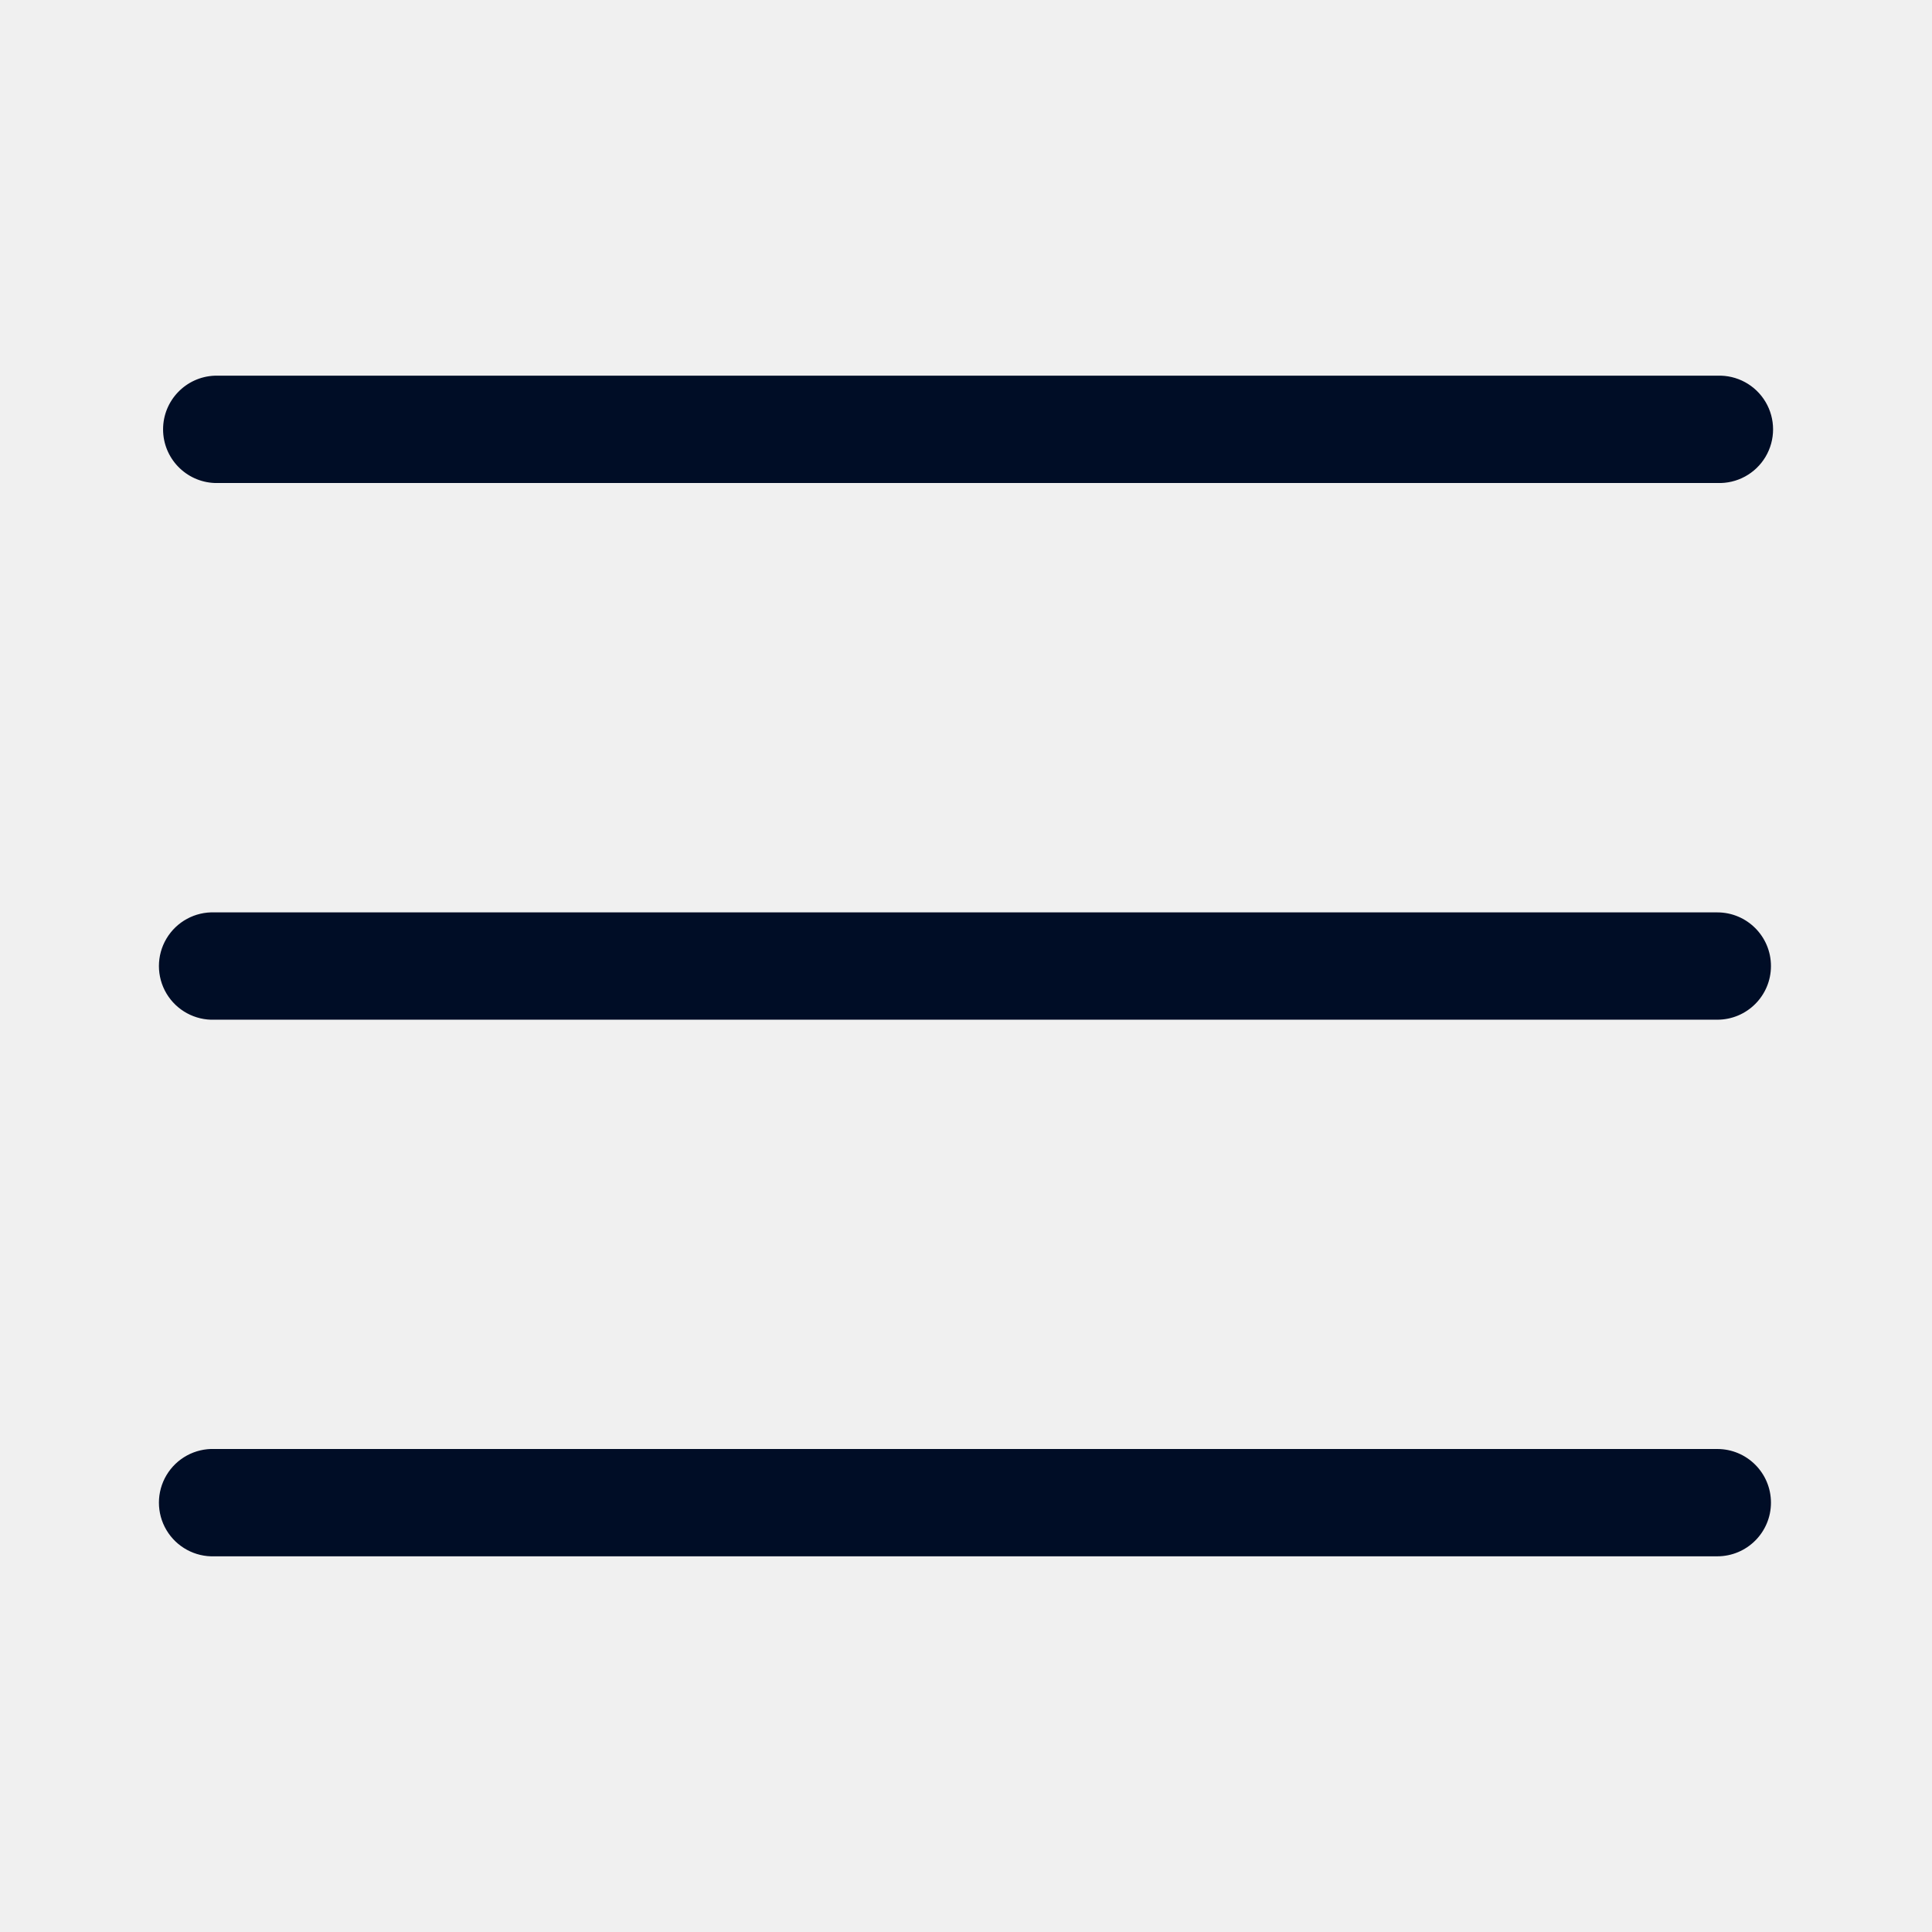
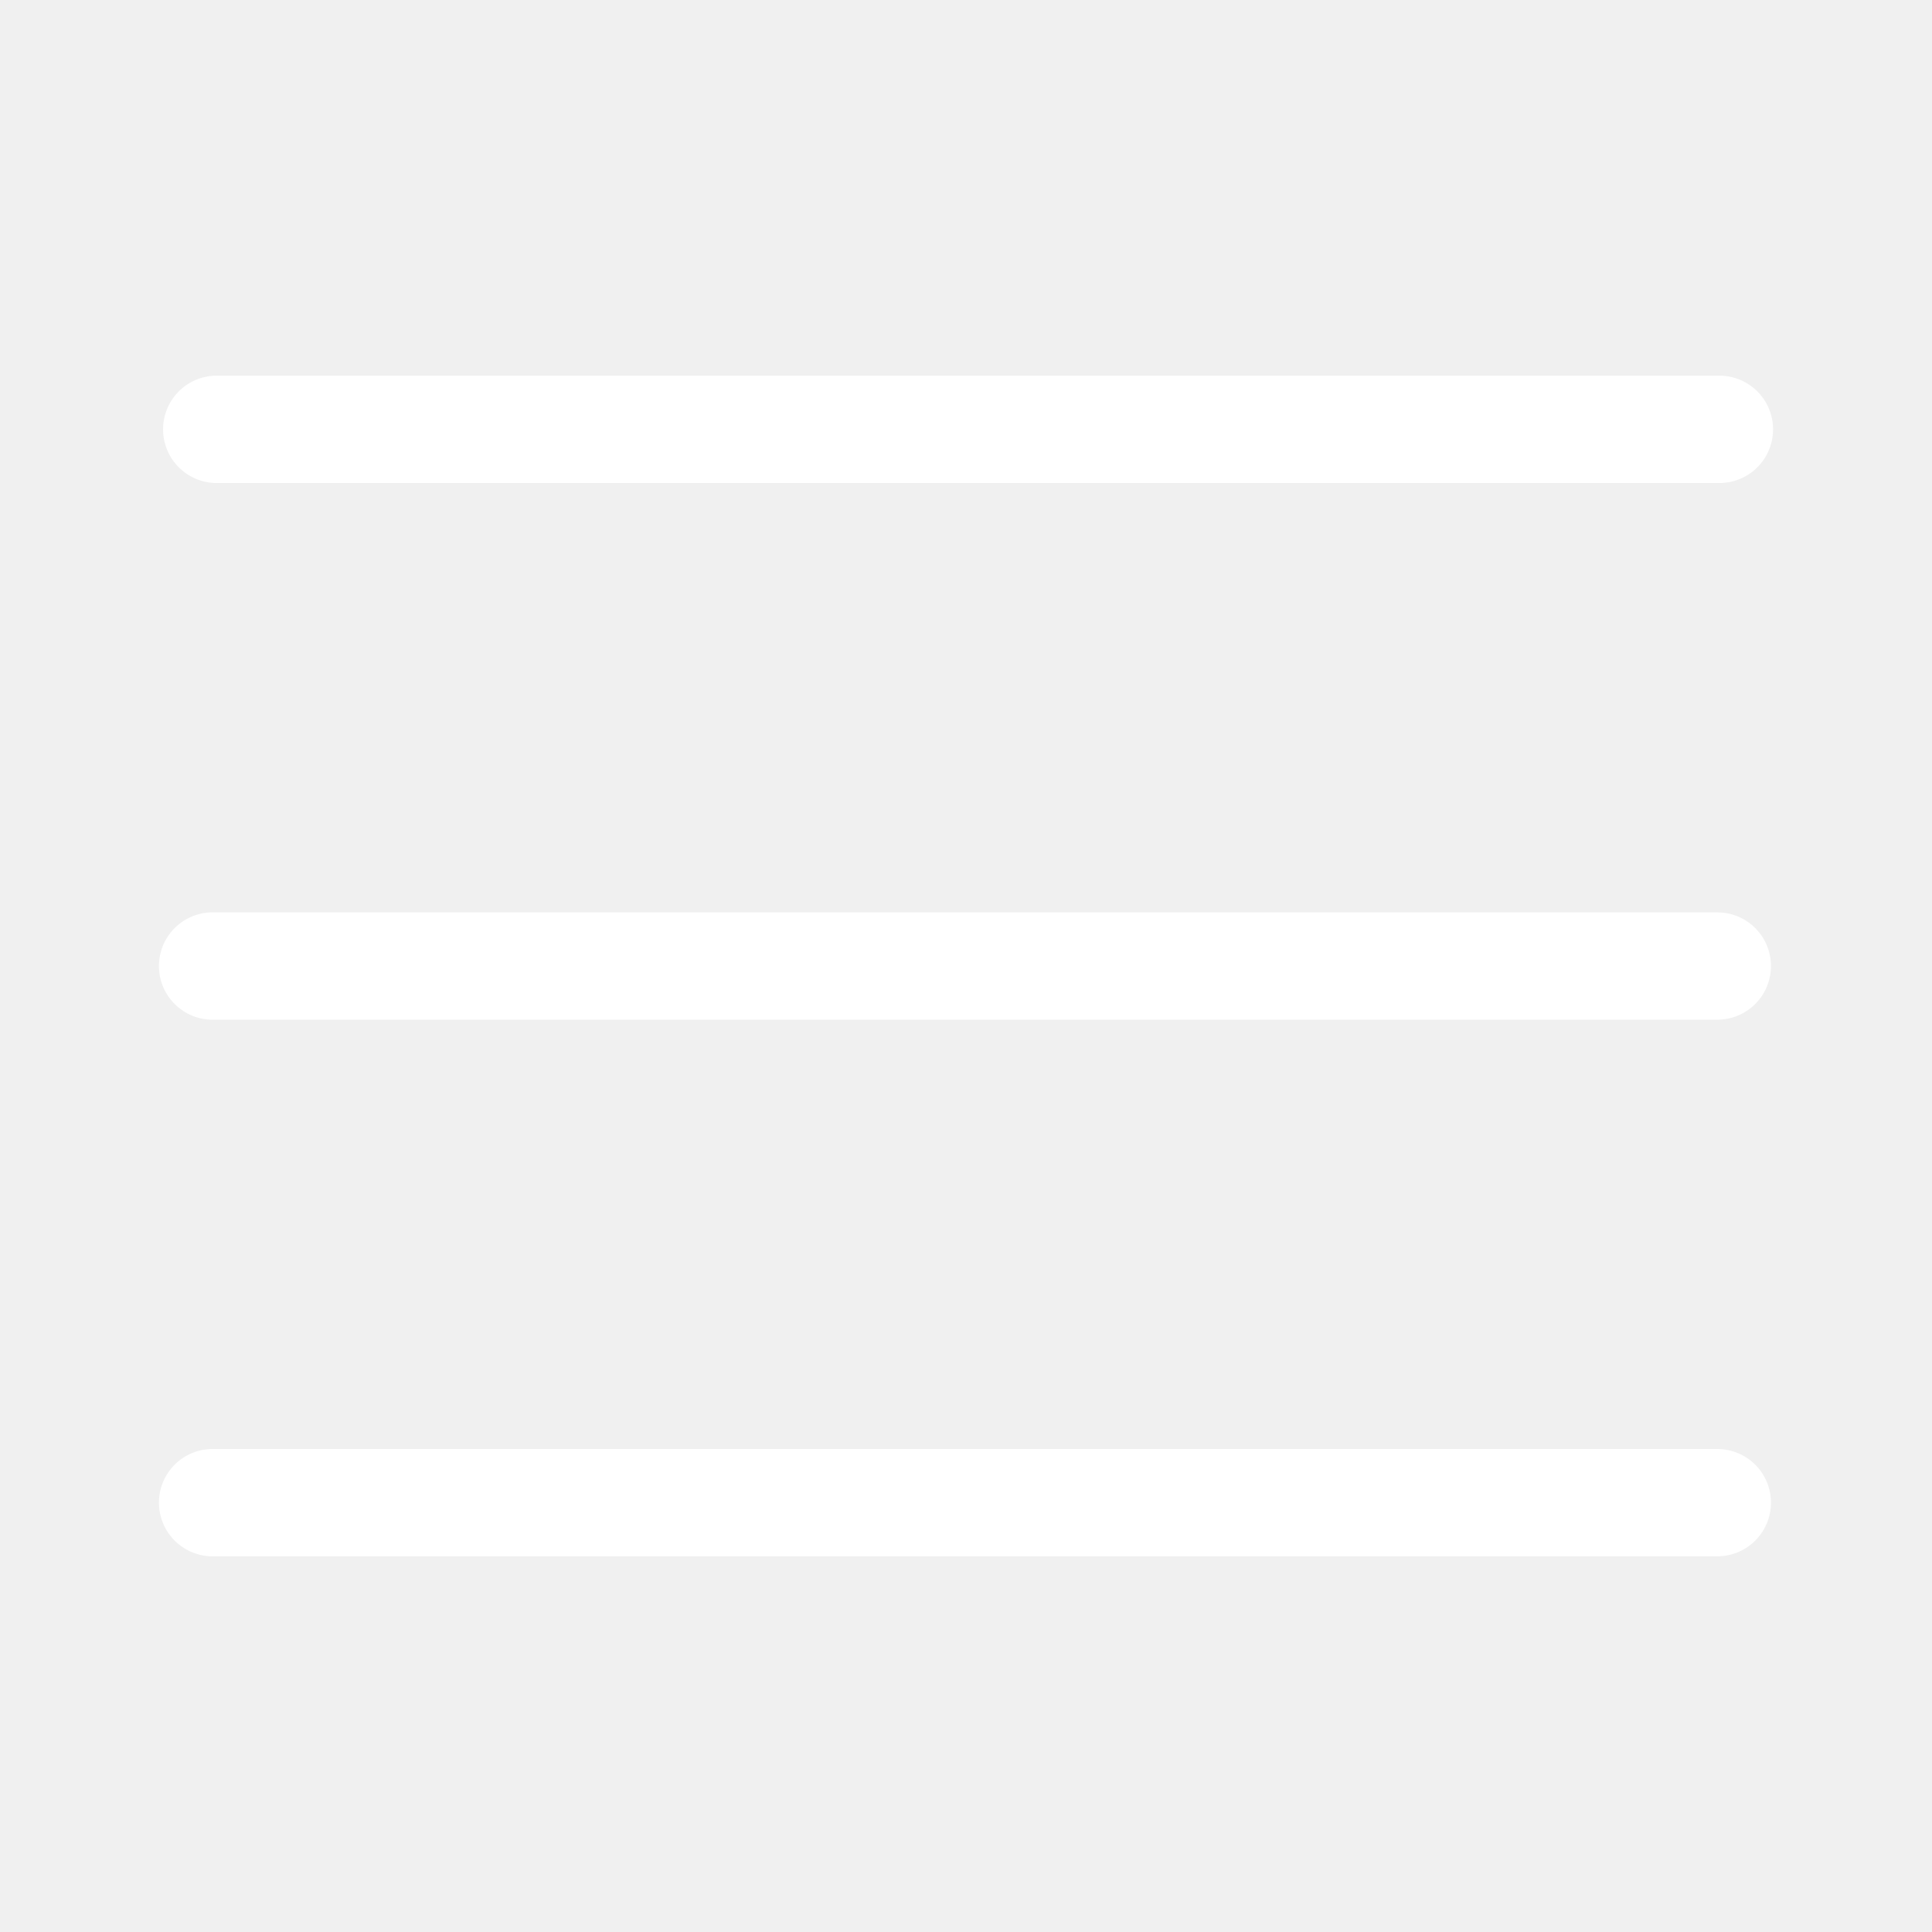
<svg xmlns="http://www.w3.org/2000/svg" width="24" height="24" fill="none">
-   <path d="M21.333 19.333H2.667a.667.667 0 1 1 0-1.333h18.666a.666.666 0 1 1 0 1.333ZM21.333 12.667H2.667a.667.667 0 1 1 0-1.333h18.666a.666.666 0 1 1 0 1.333ZM21.333 6H2.667a.667.667 0 0 1 0-1.333h18.666a.667.667 0 1 1 0 1.333Z" fill="#000D26" />
+   <path d="M21.333 19.333H2.667a.667.667 0 1 1 0-1.333h18.666a.666.666 0 1 1 0 1.333ZM21.333 12.667H2.667a.667.667 0 1 1 0-1.333h18.666a.666.666 0 1 1 0 1.333ZM21.333 6H2.667a.667.667 0 0 1 0-1.333h18.666a.667.667 0 1 1 0 1.333Z" fill="#ffffff" />
</svg>
